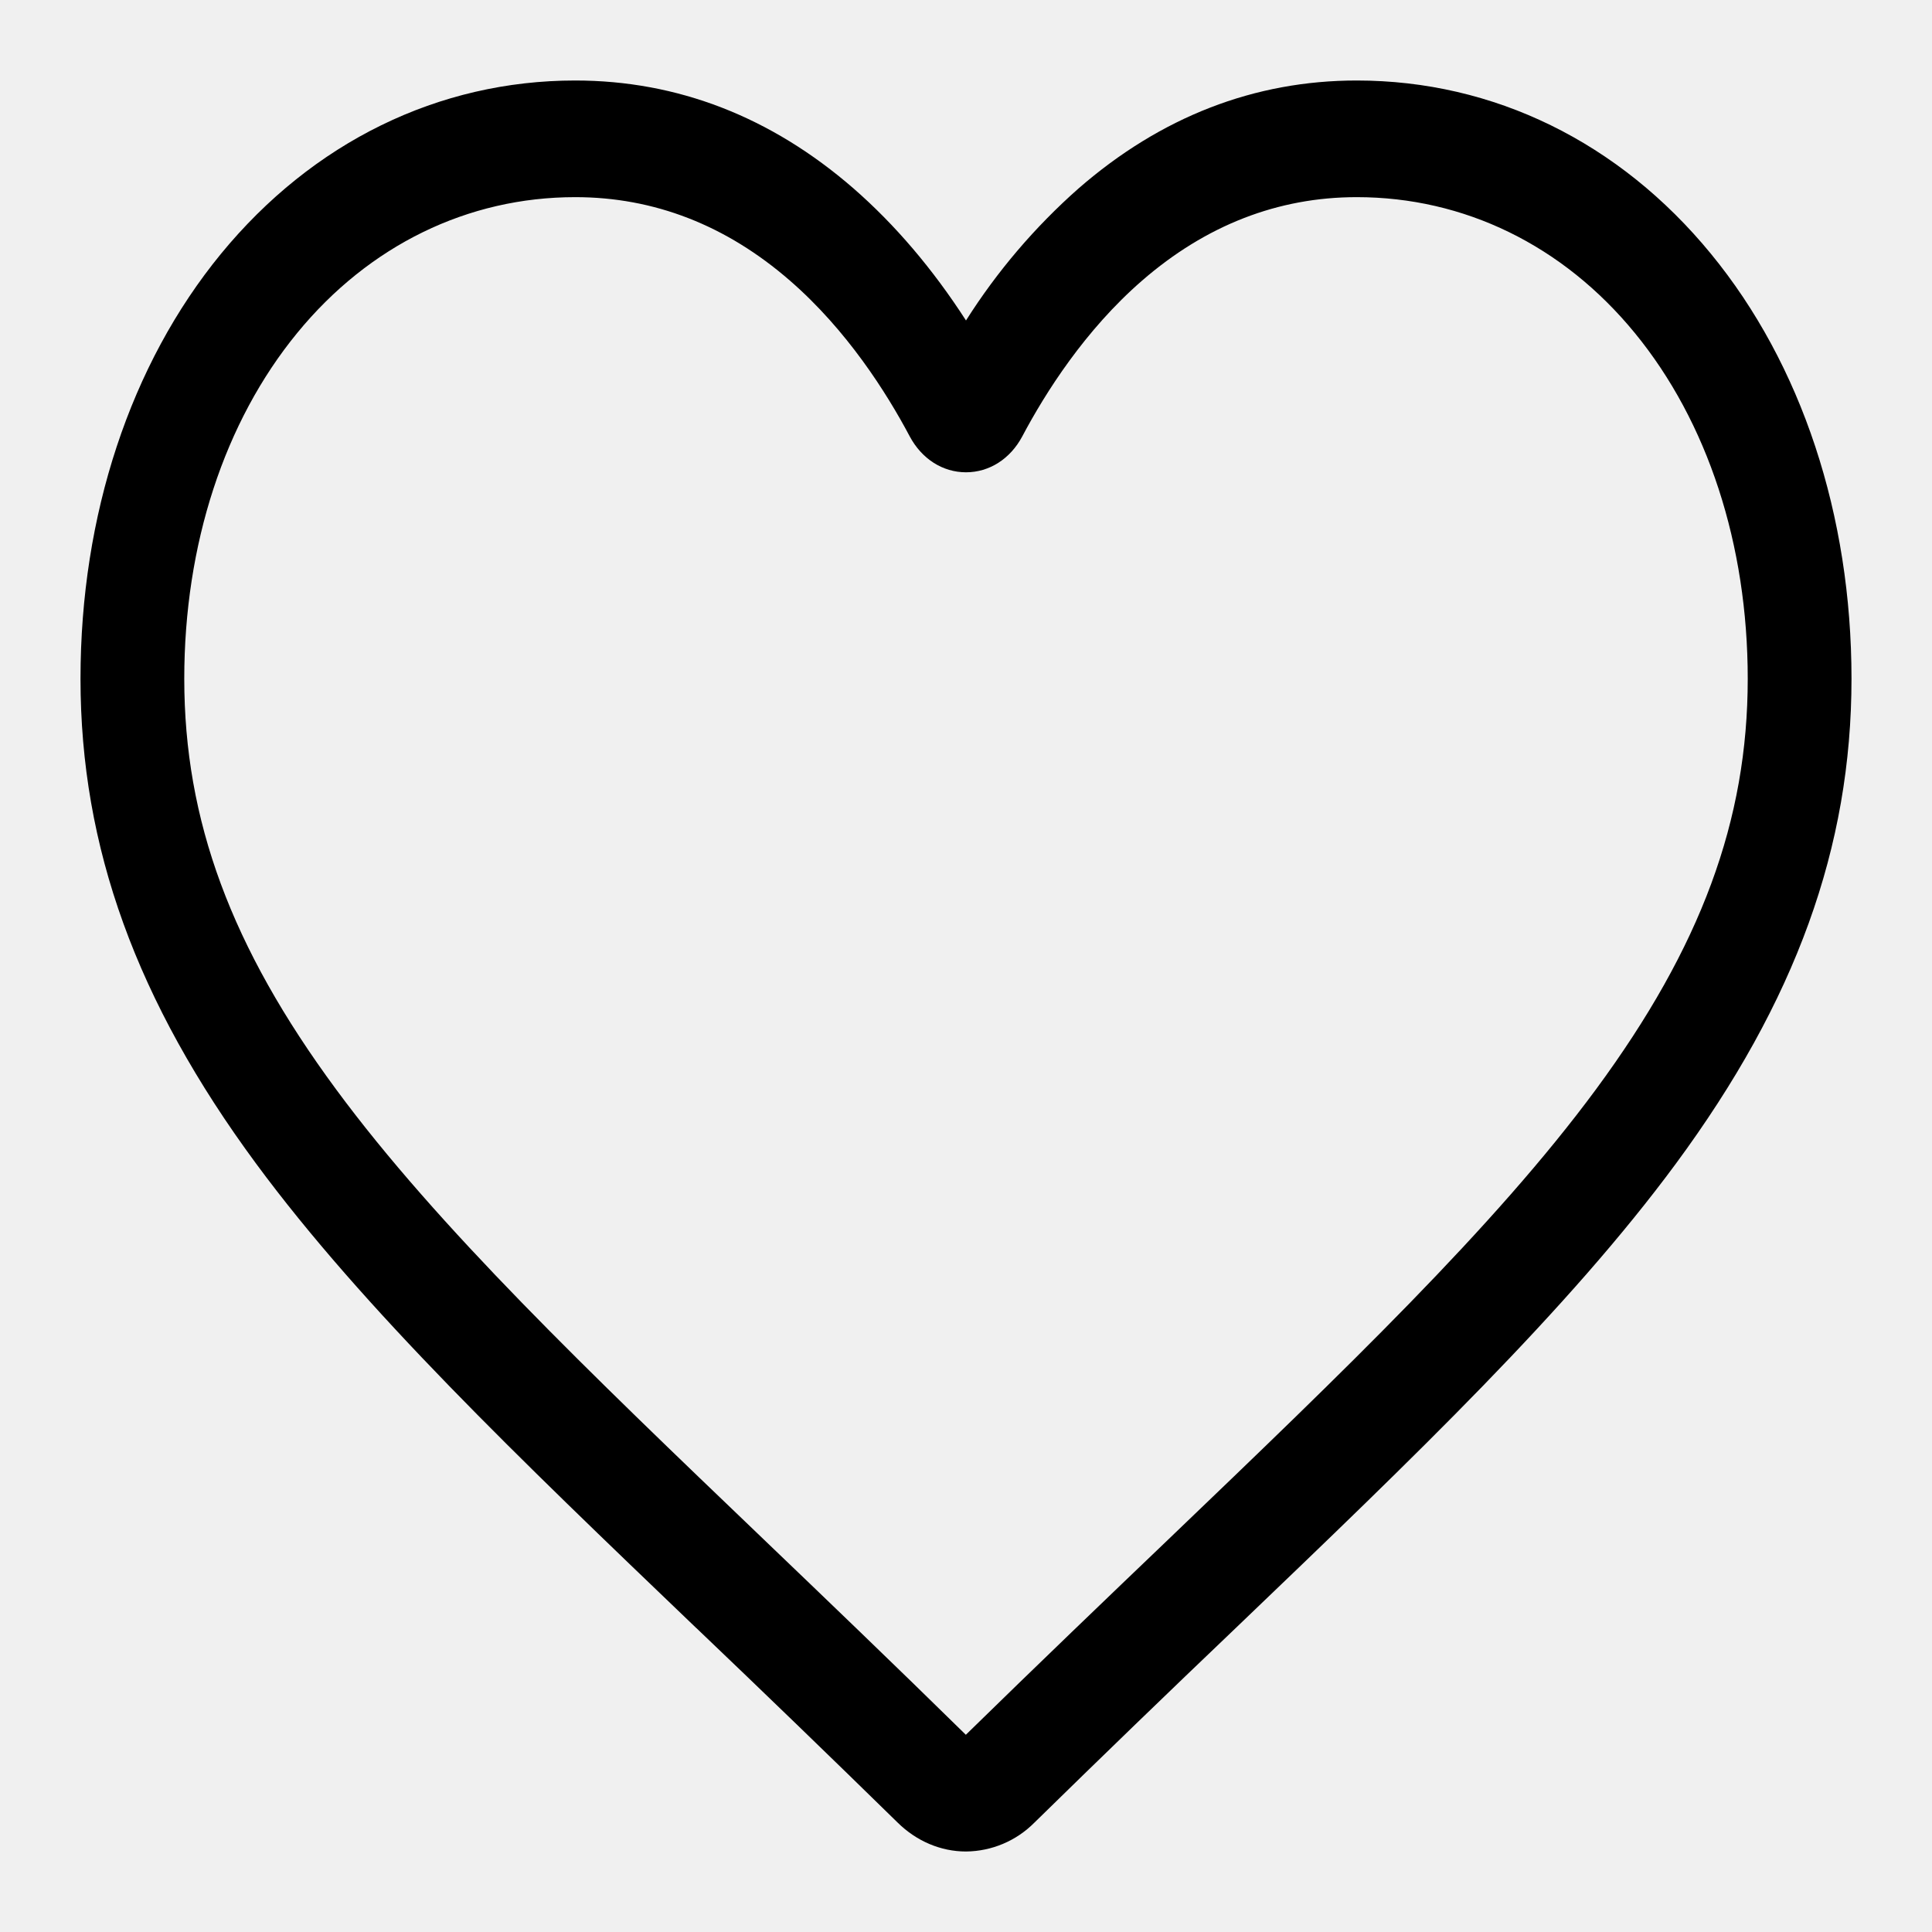
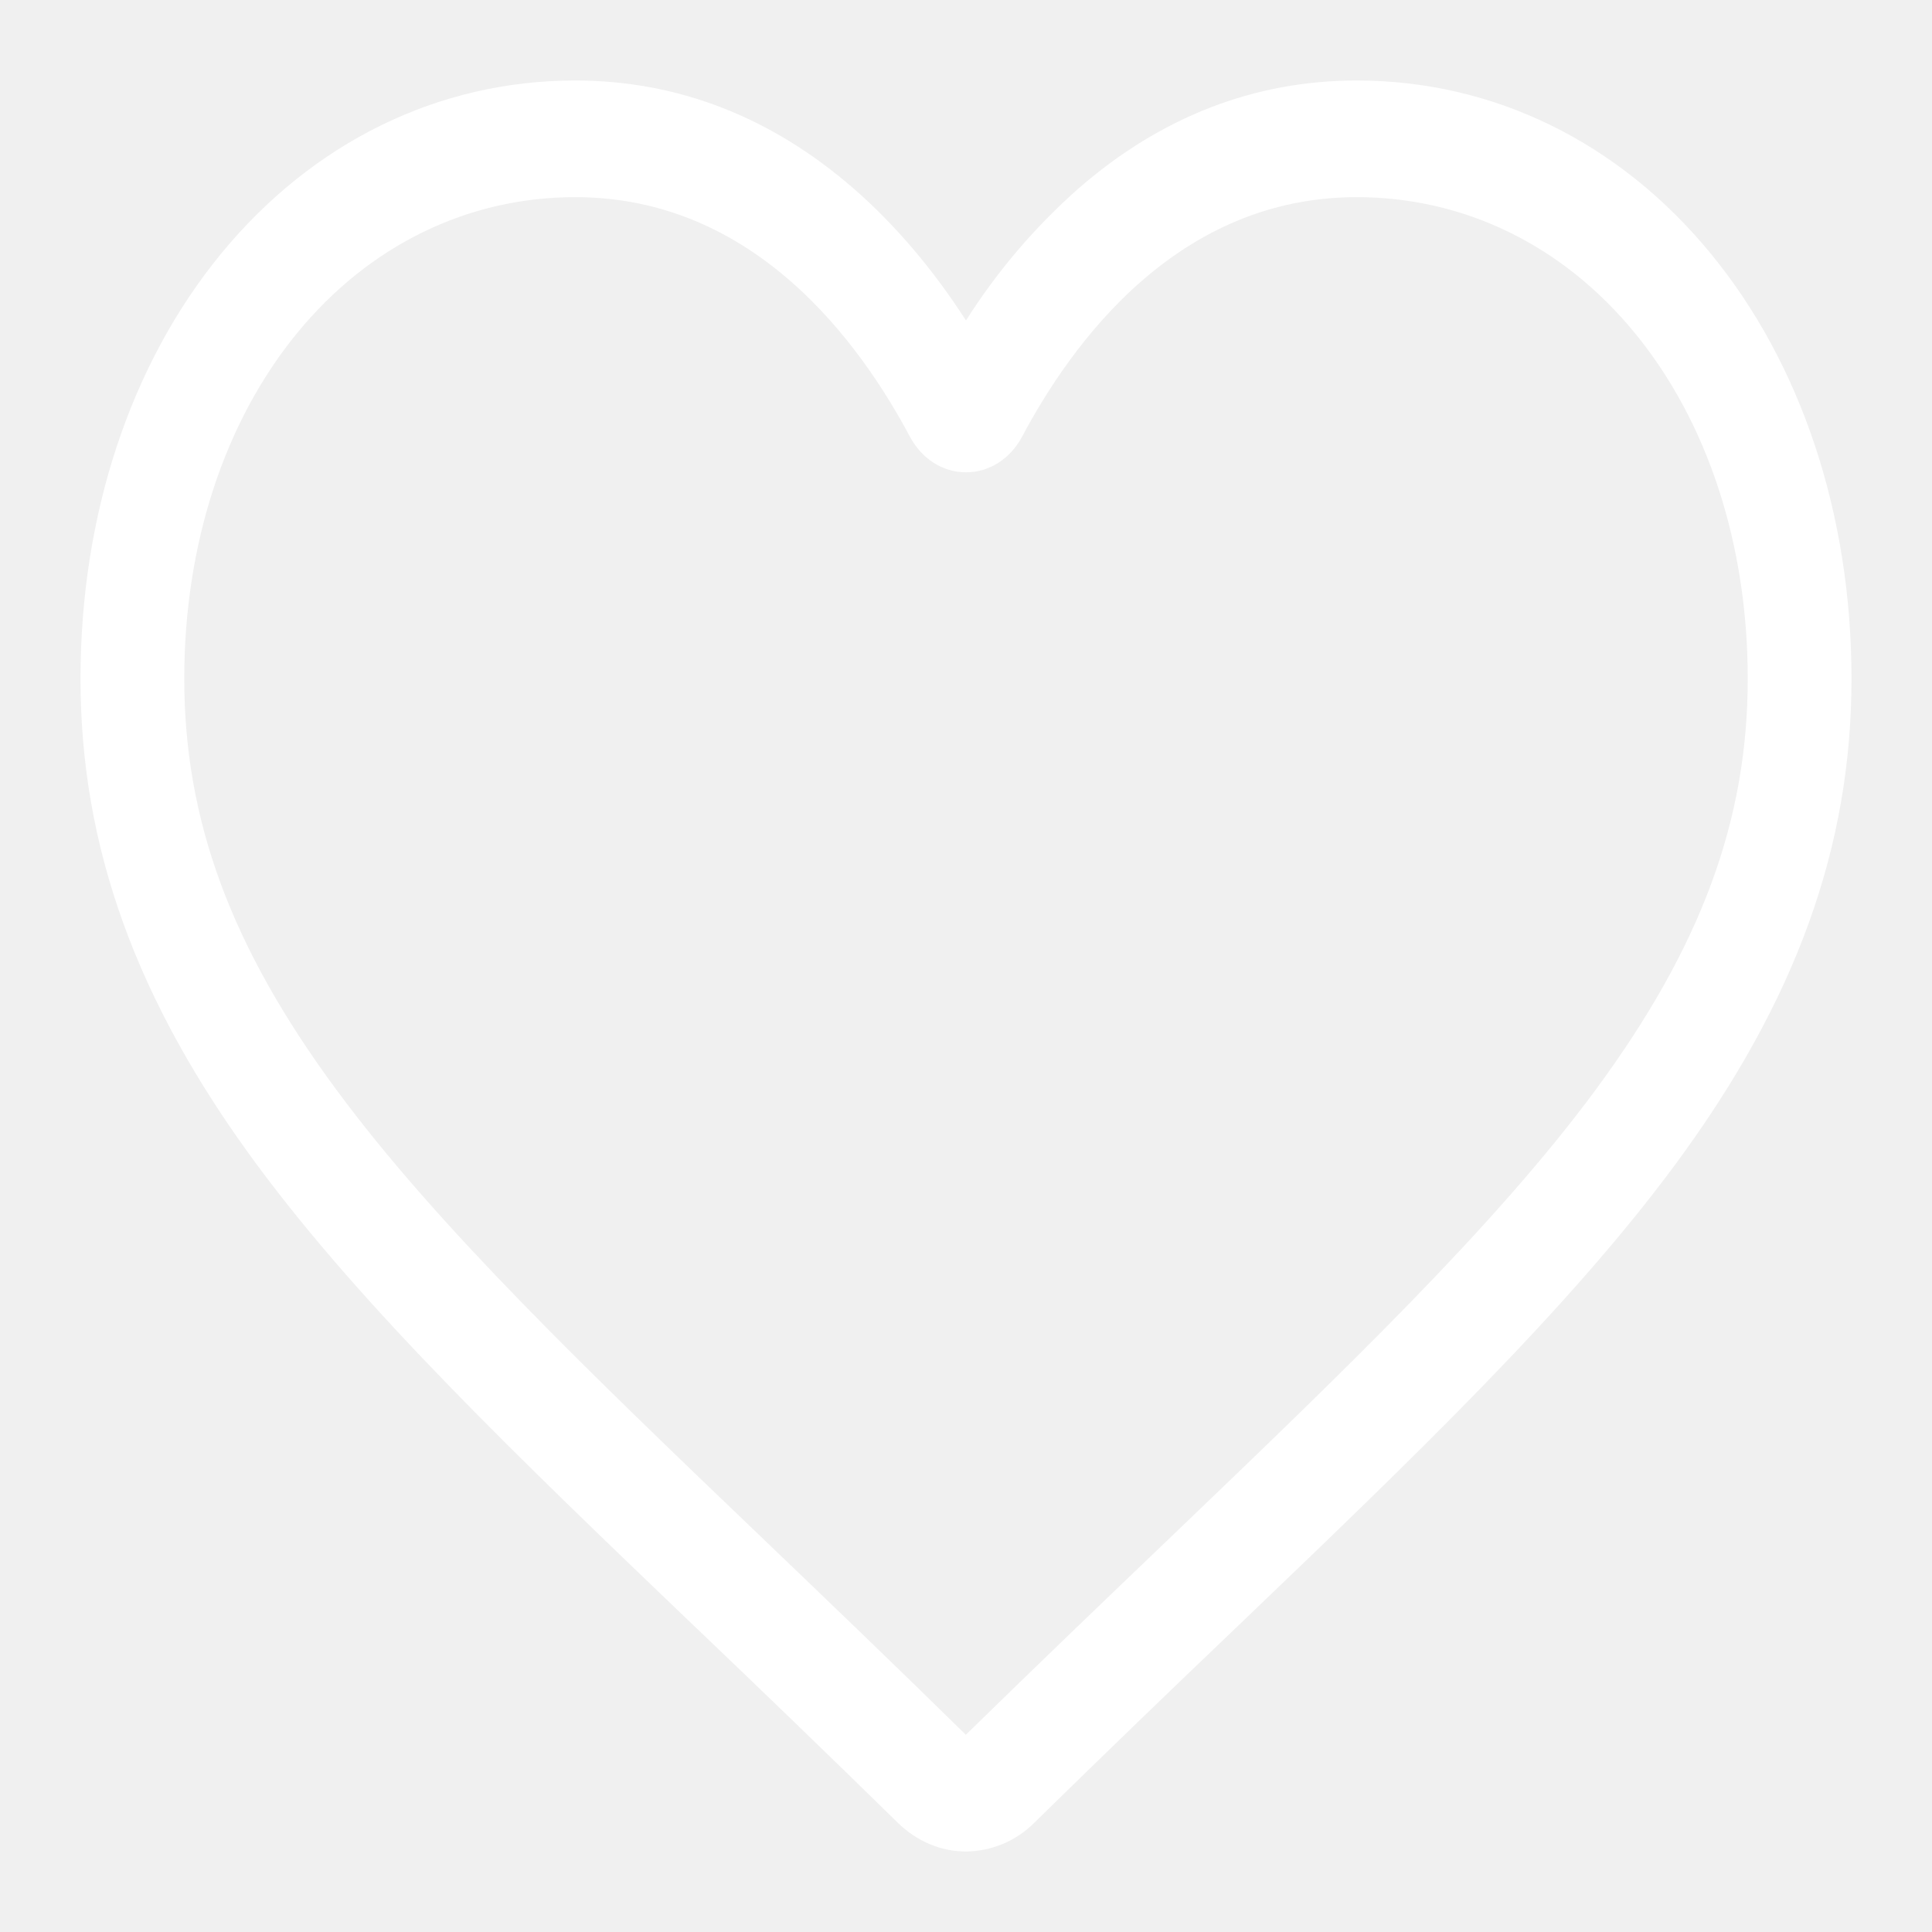
- <svg xmlns="http://www.w3.org/2000/svg" version="1.1" viewBox="0 0 24 24">
+ <svg xmlns="http://www.w3.org/2000/svg" version="1.1" viewBox="0 0 24 24" fill="#ffffff">
  <path d="m12 23c-0.313 0-0.615-0.128-0.85-0.36a265.97 265.97 0 0 0-2.502-2.418l-4e-3 -3e-3c-2.216-2.123-4.13-3.957-5.462-5.763-1.489-2.019-2.182-3.933-2.182-6.025 0-2.031 0.62-3.906 1.745-5.278 1.14-1.388 2.702-2.153 4.4-2.153 1.27 0 2.434 0.451 3.458 1.341 0.516 0.45 0.984 1 1.397 1.64a7.629 7.629 0 0 1 1.398-1.64c1.022-0.89 2.186-1.341 3.456-1.341 1.7 0 3.262 0.765 4.4 2.153 1.126 1.372 1.746 3.247 1.746 5.278 0 2.092-0.693 4.006-2.182 6.025-1.332 1.806-3.245 3.64-5.461 5.762a263.28 263.28 0 0 0-2.507 2.423 1.212 1.212 0 0 1-0.85 0.359zm-4.854-20.551c-1.335 0-2.561 0.598-3.453 1.686-0.906 1.104-1.404 2.63-1.404 4.296 0 1.76 0.581 3.332 1.885 5.1 1.26 1.71 3.135 3.506 5.306 5.585l4e-3 4e-3c0.759 0.727 1.619 1.551 2.514 2.43 0.9-0.88 1.762-1.706 2.523-2.434 2.17-2.08 4.045-3.875 5.305-5.584 1.304-1.769 1.885-3.342 1.885-5.1 0-1.668-0.498-3.193-1.404-4.297-0.892-1.088-2.118-1.686-3.453-1.686-0.978 0-1.875 0.349-2.668 1.038-0.707 0.614-1.199 1.39-1.487 1.934-0.149 0.28-0.41 0.446-0.699 0.446-0.29 0-0.55-0.167-0.699-0.446-0.288-0.543-0.78-1.32-1.487-1.934-0.793-0.69-1.69-1.038-2.668-1.038z" />
</svg>
